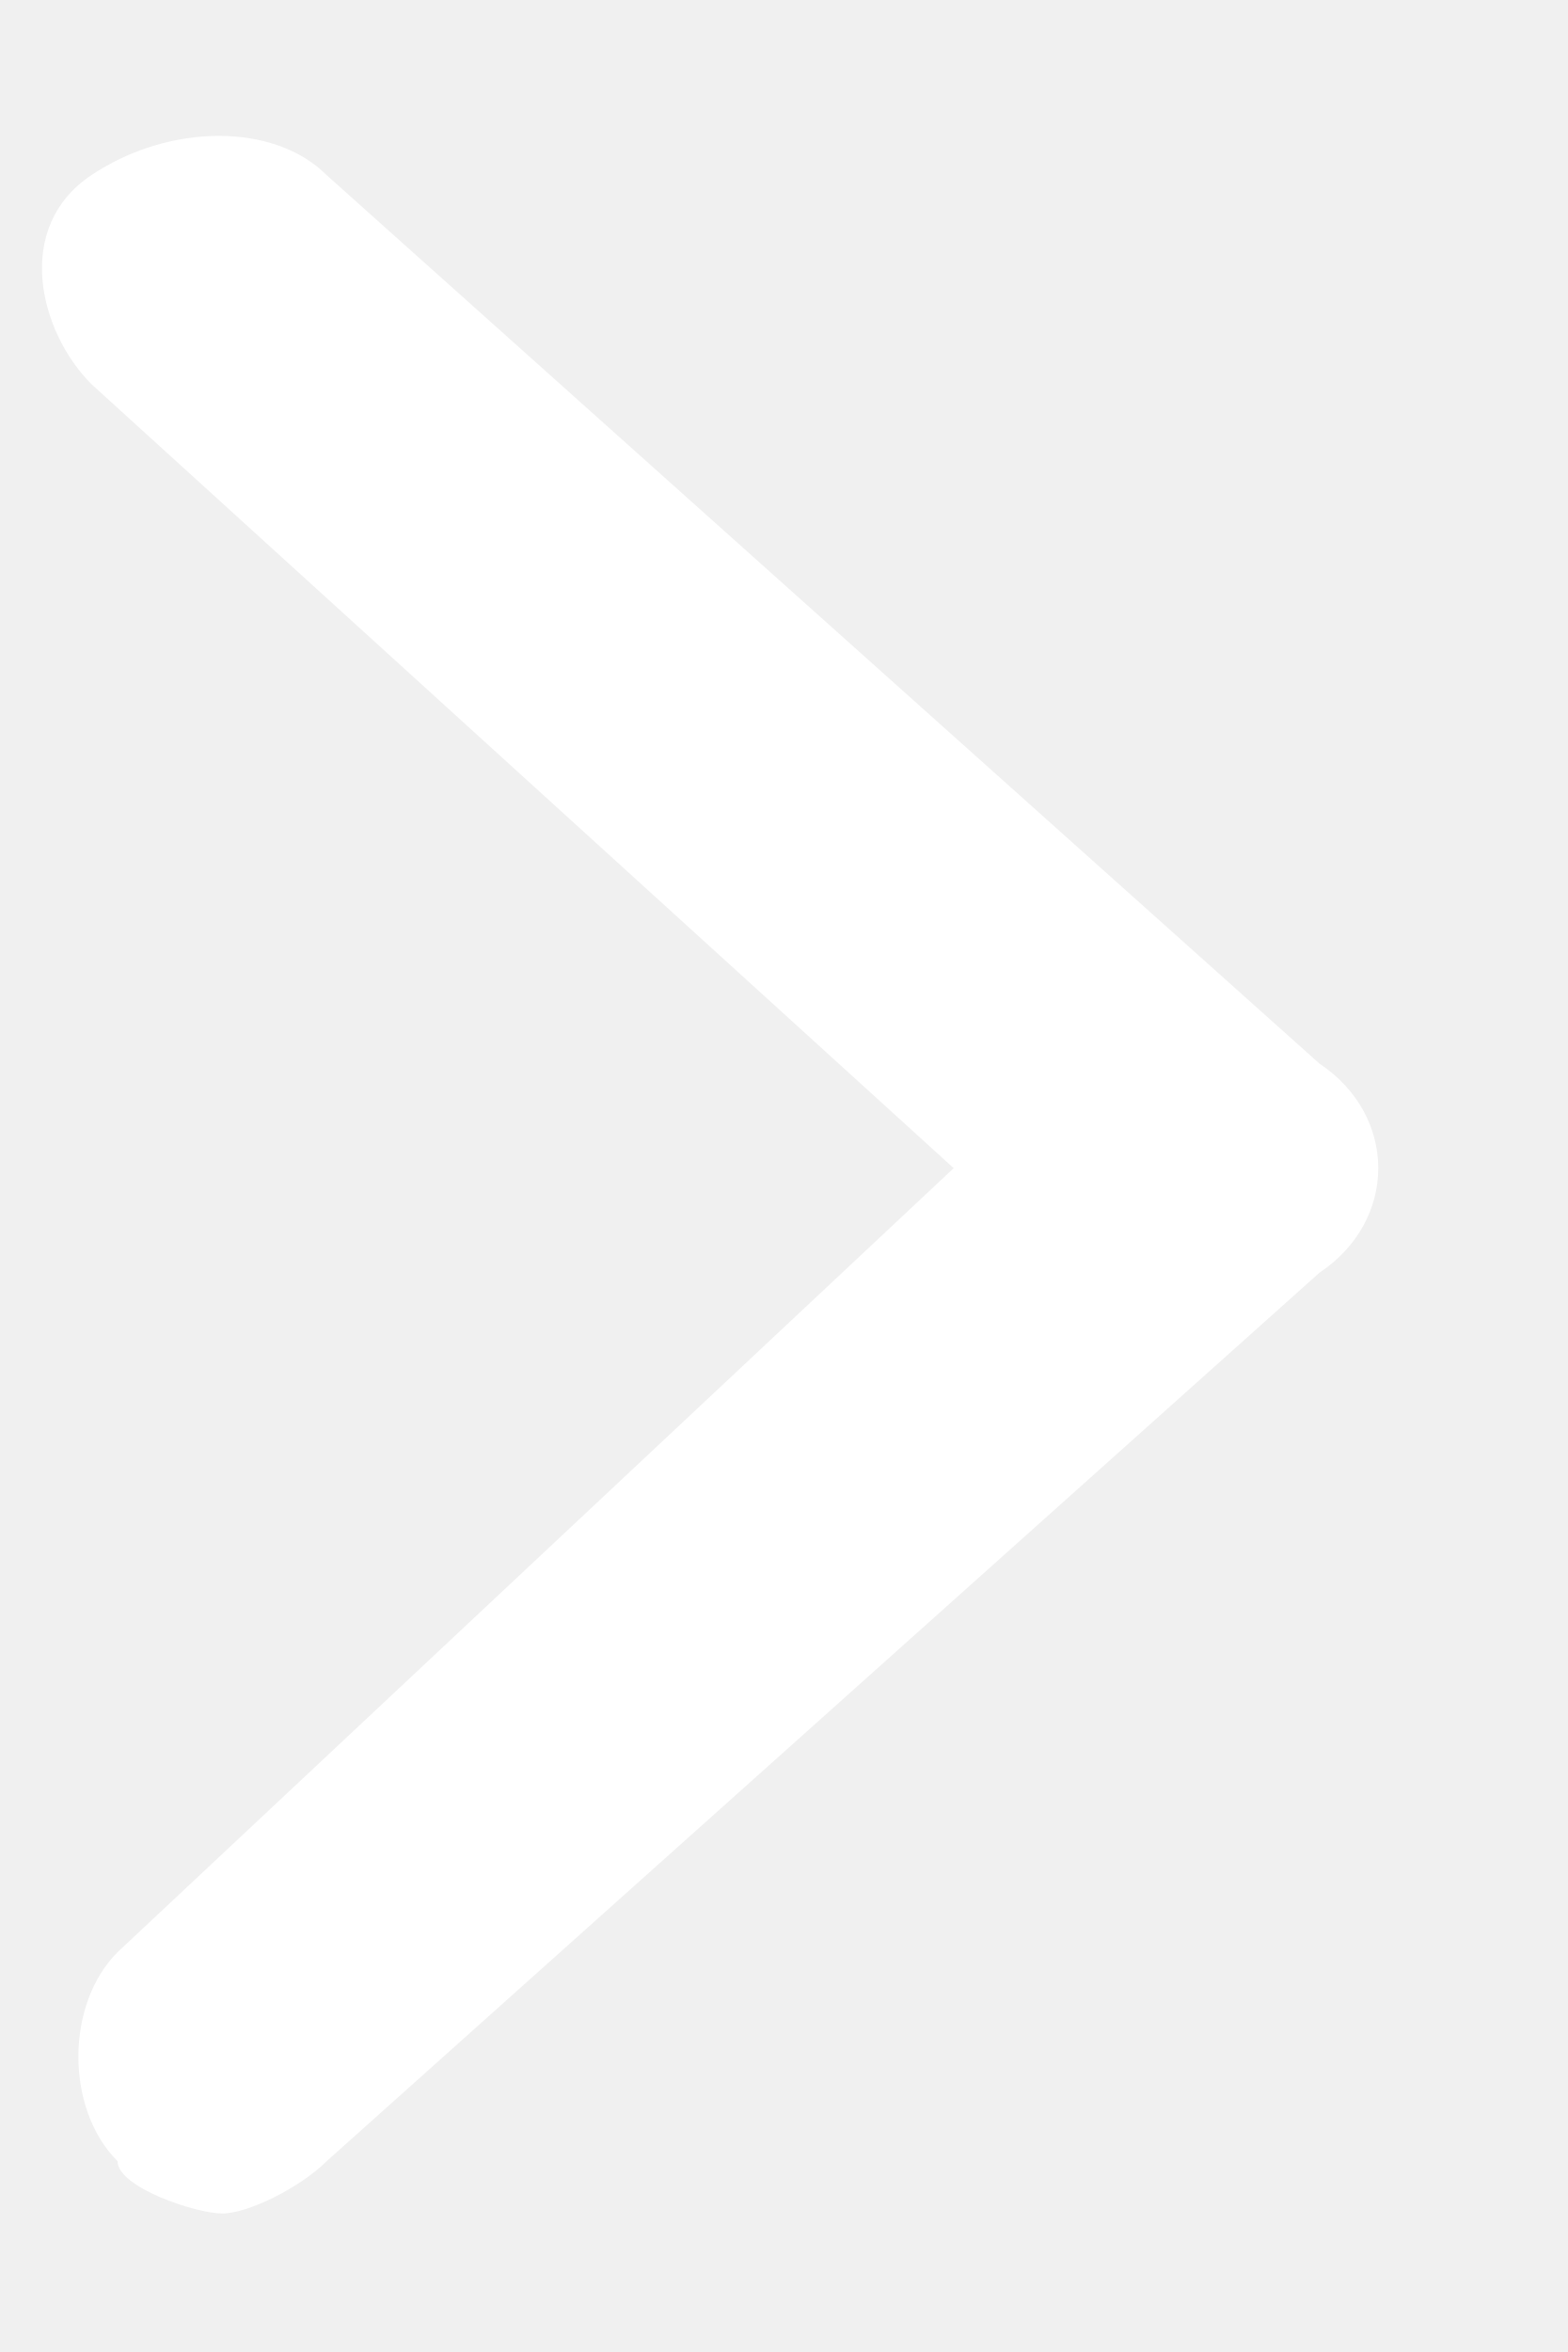
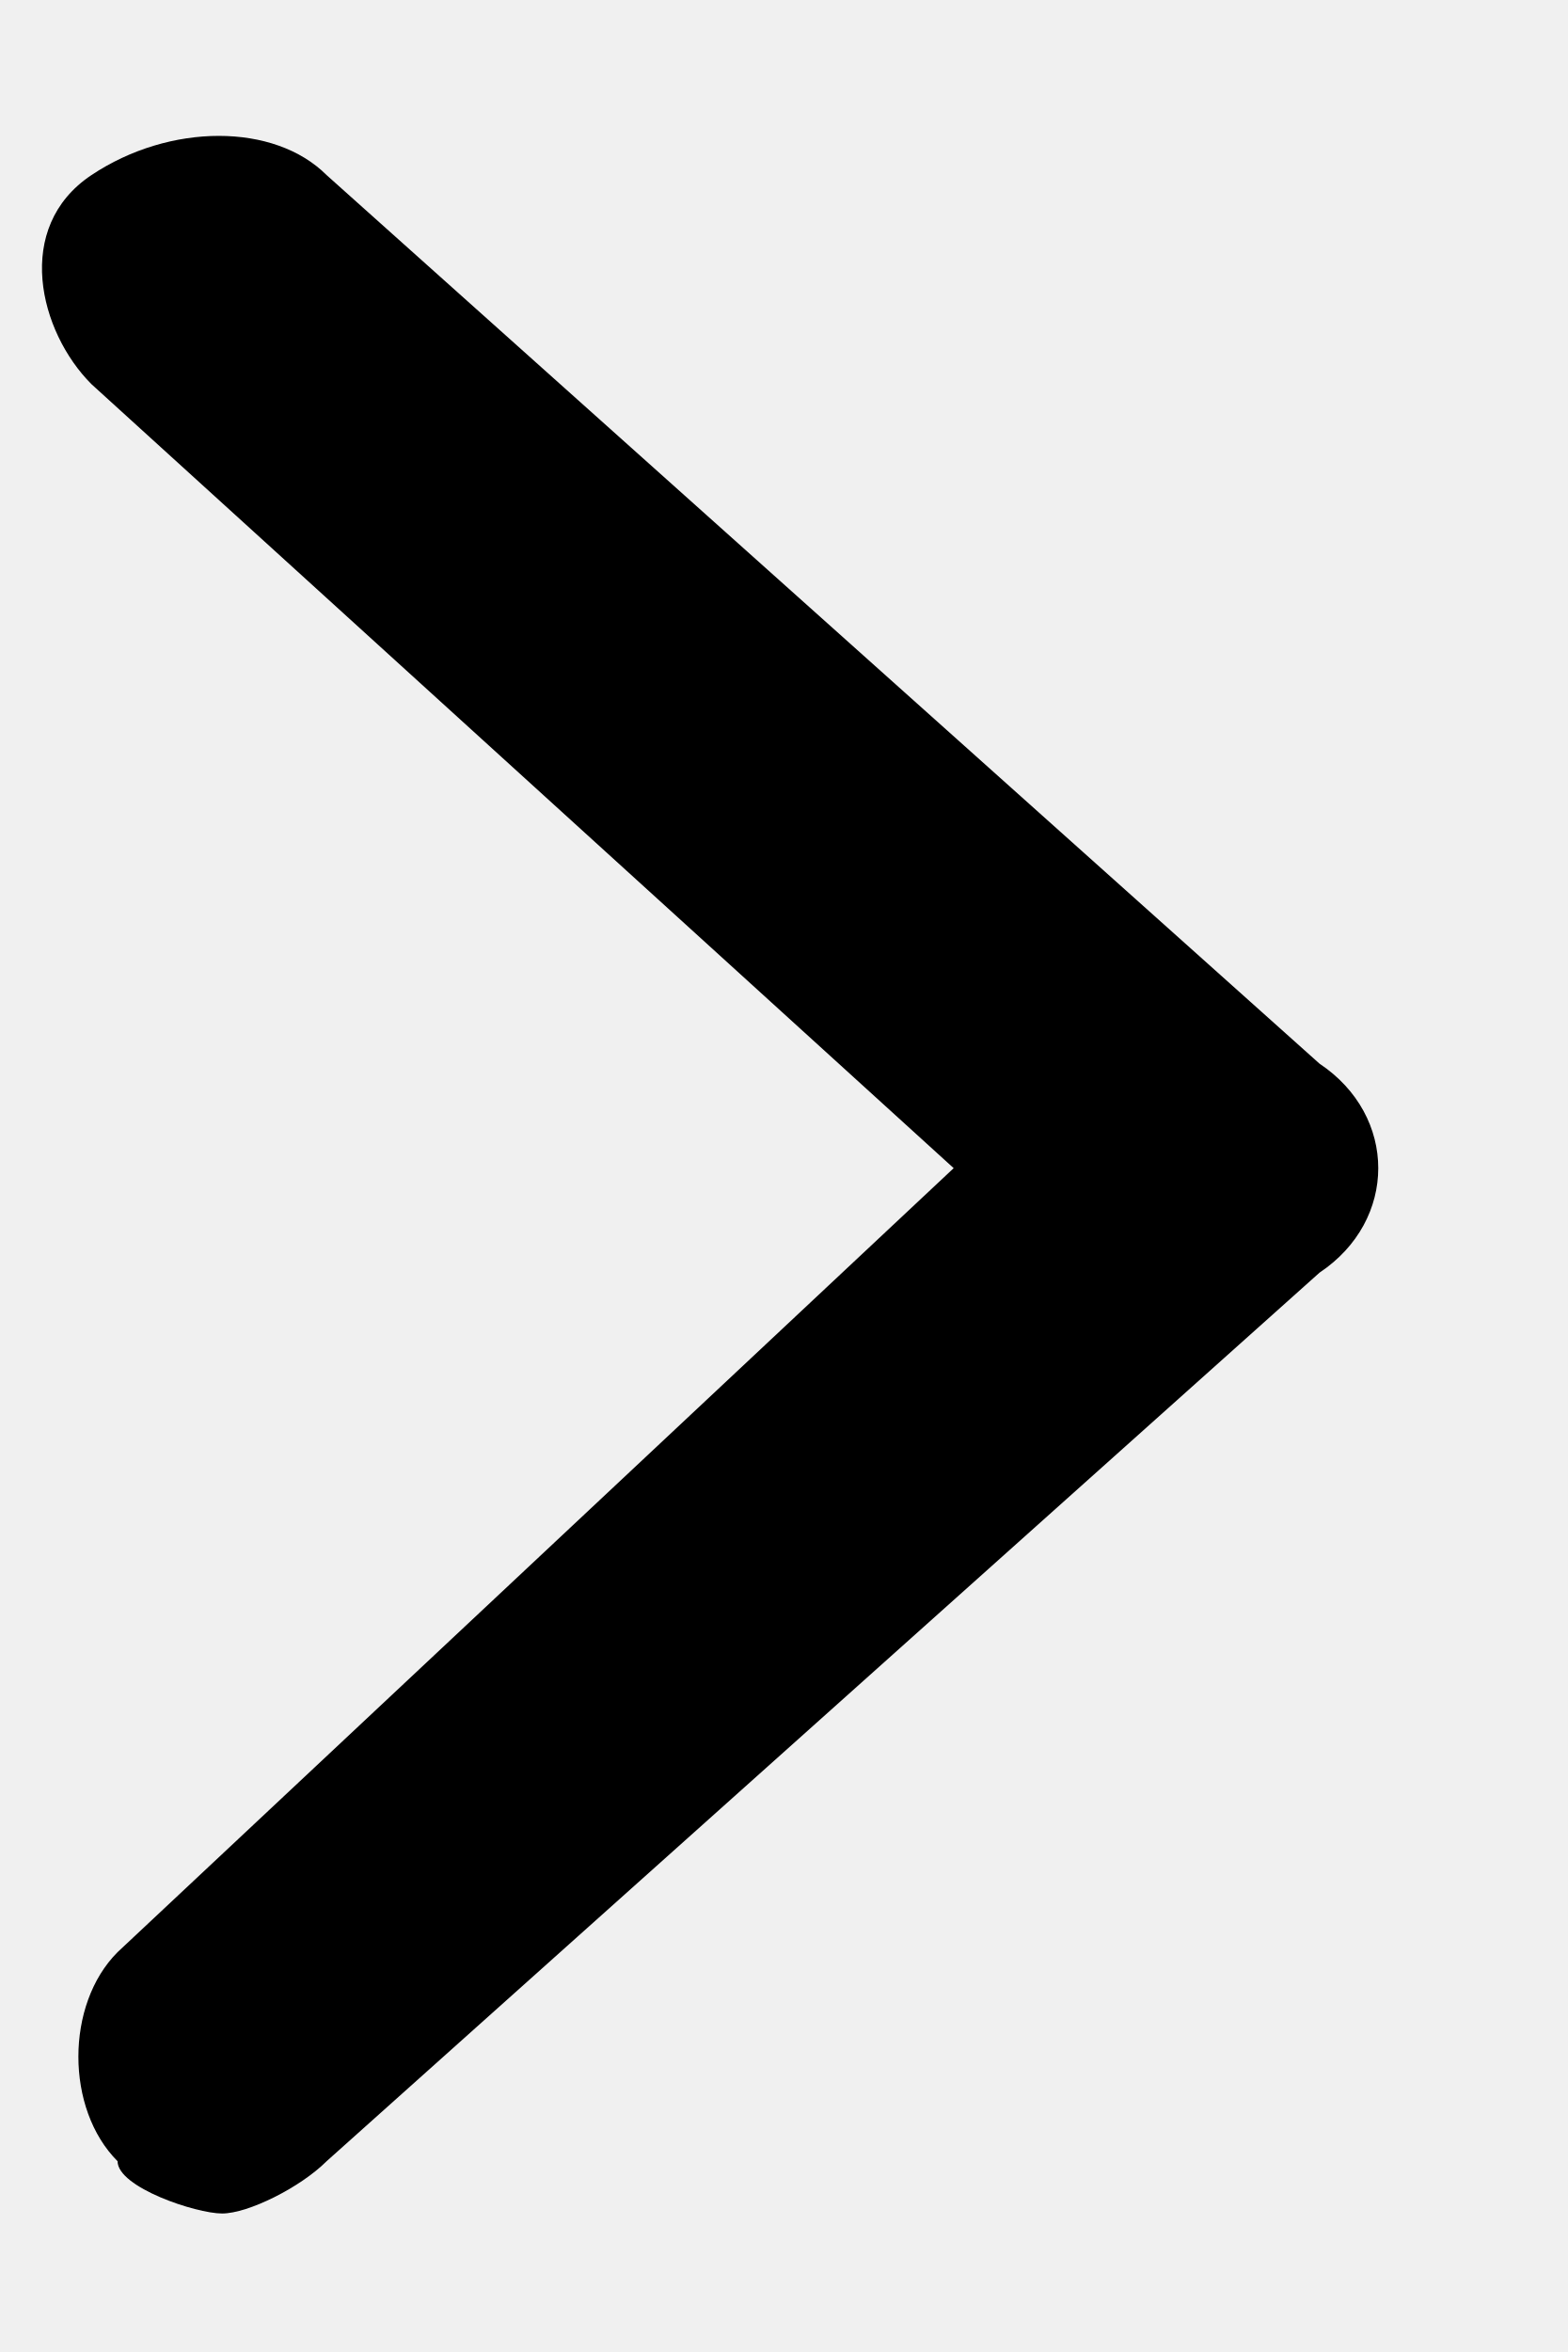
- <svg xmlns="http://www.w3.org/2000/svg" width="6" height="9" fill="none">
-   <path d="M5.05 4.07 1.25.67c-.2-.2-.6-.2-.9 0-.3.2-.2.6 0 .8l3.3 3-3.2 3c-.2.2-.2.6 0 .8 0 .1.3.2.4.2.1 0 .3-.1.4-.2l3.8-3.4c.3-.2.3-.6 0-.8Z" fill="#fff" />
+ <svg xmlns="http://www.w3.org/2000/svg" width="6" height="9">
+   <path d="M5.05 4.07 1.25.67c-.2-.2-.6-.2-.9 0-.3.2-.2.6 0 .8l3.3 3-3.2 3c-.2.2-.2.6 0 .8 0 .1.3.2.4.2.1 0 .3-.1.4-.2l3.8-3.4c.3-.2.3-.6 0-.8Z" />
</svg>
